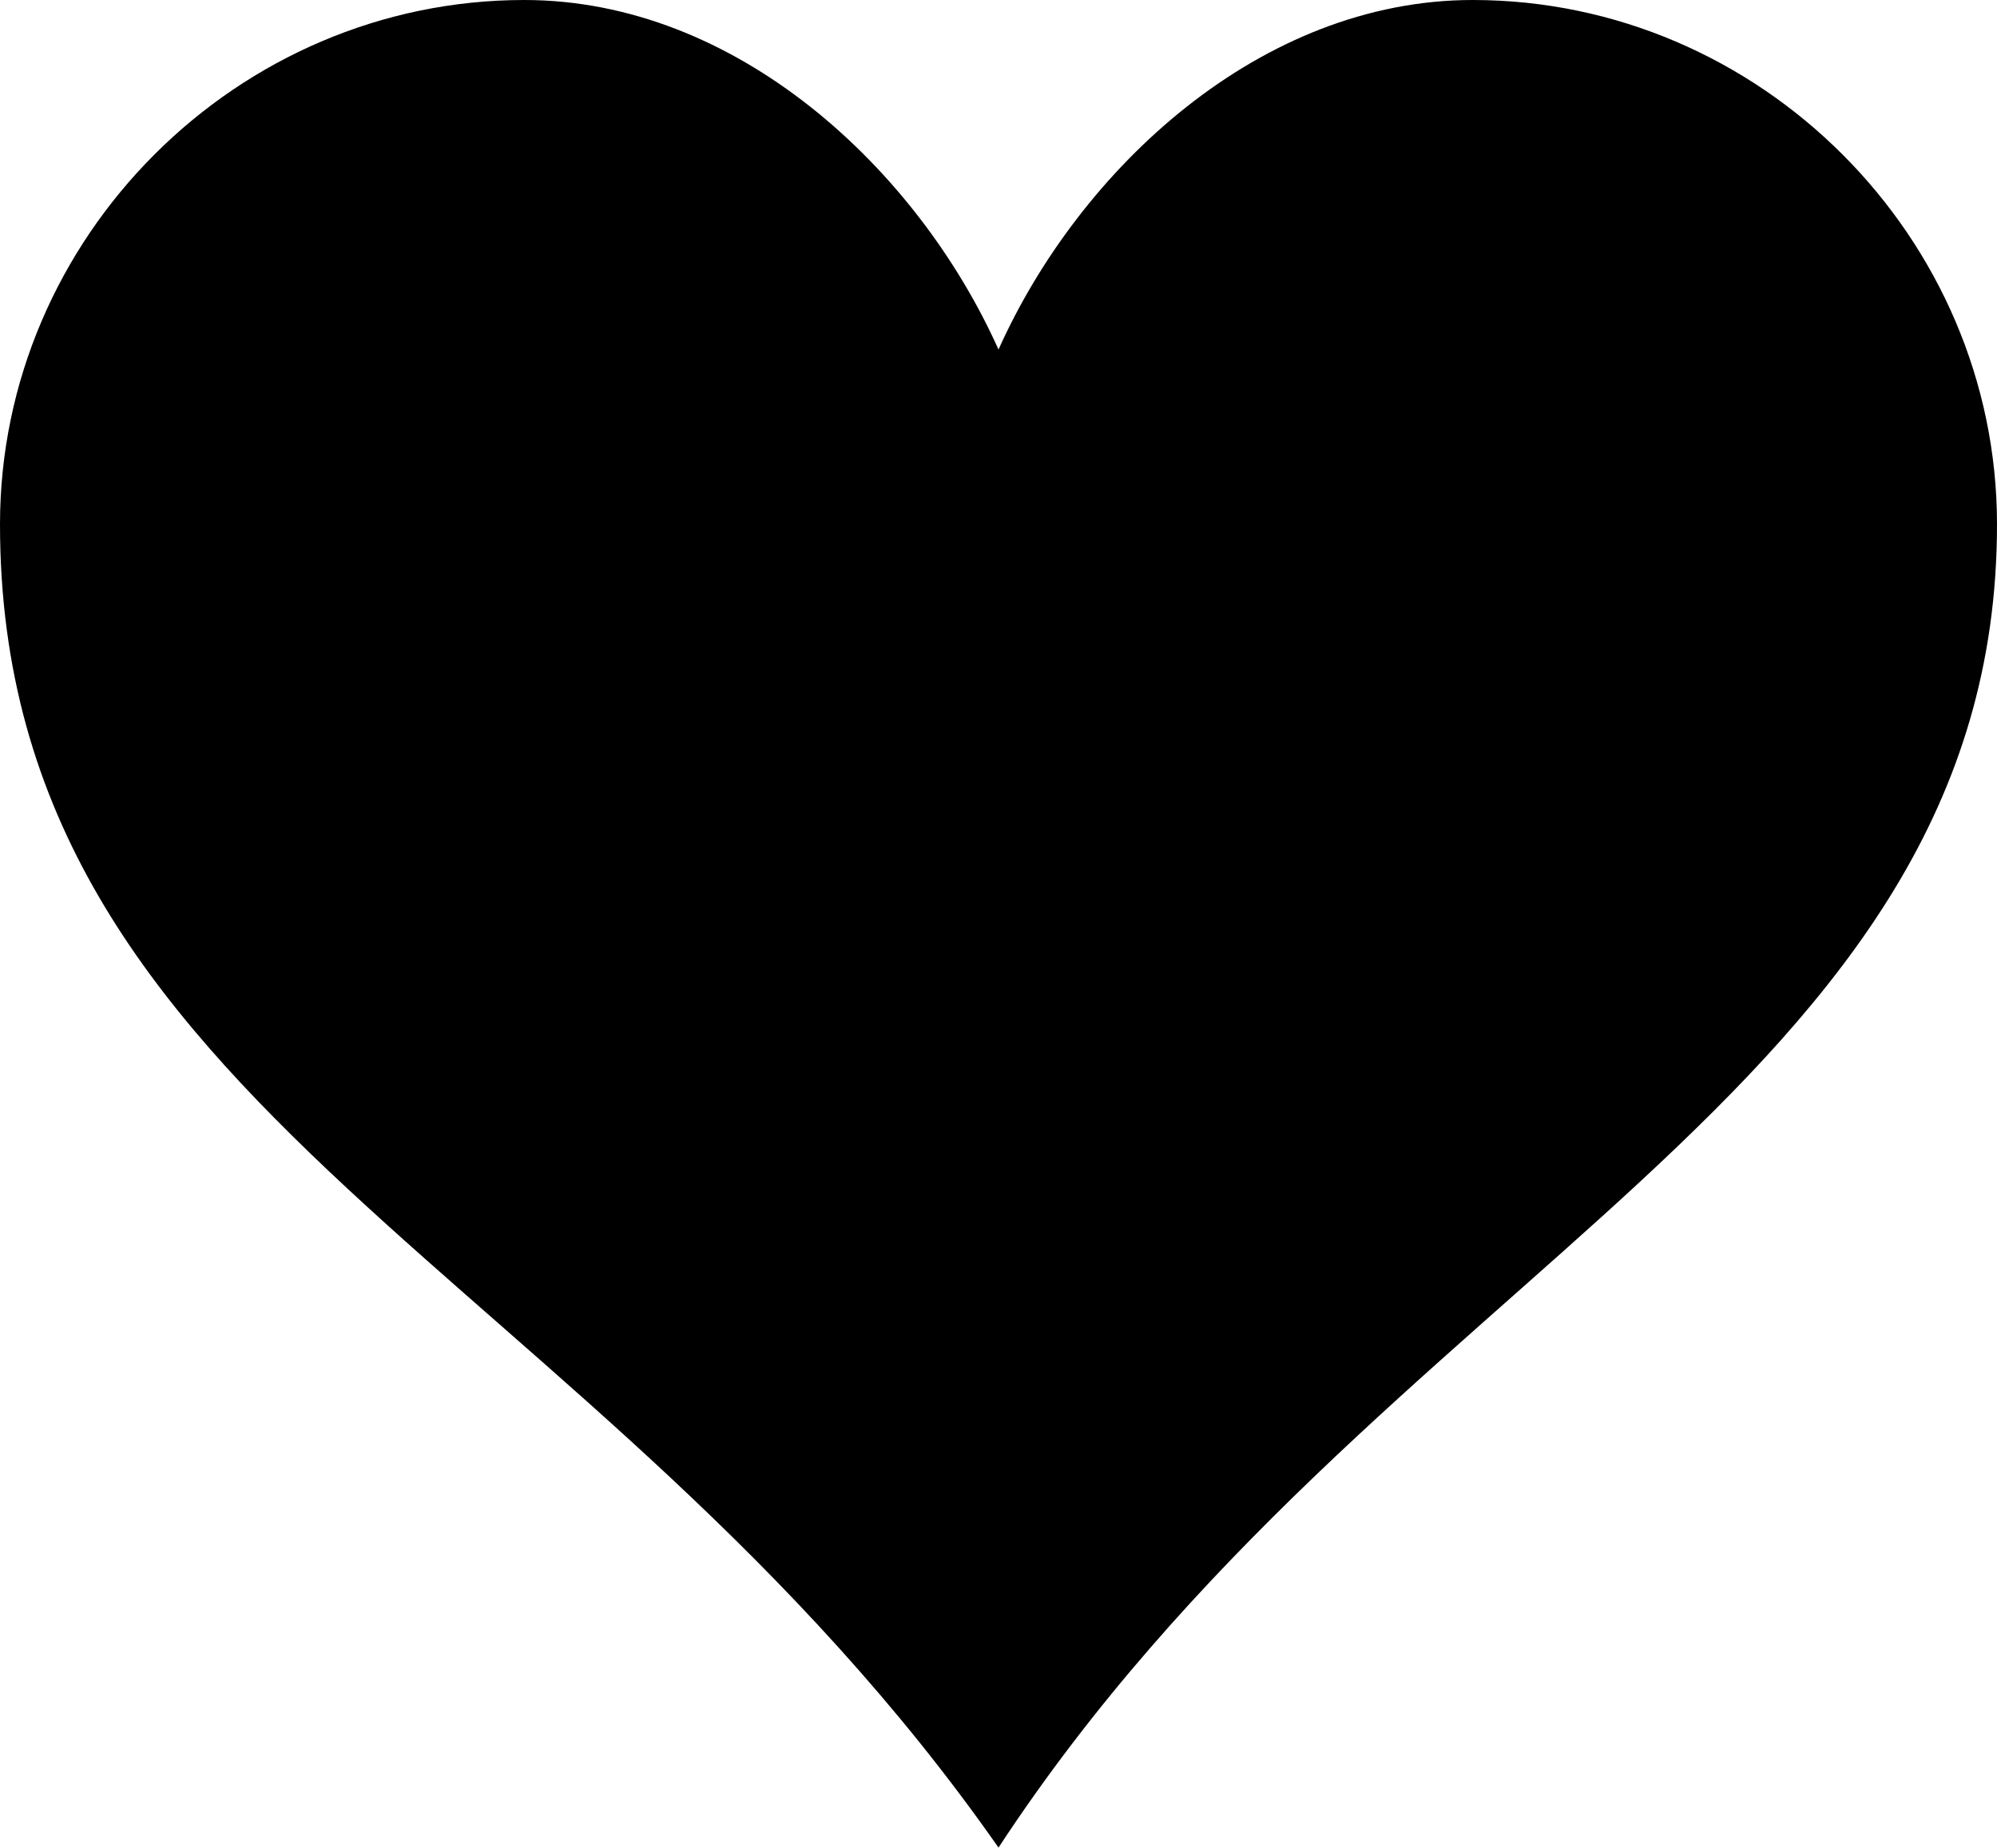
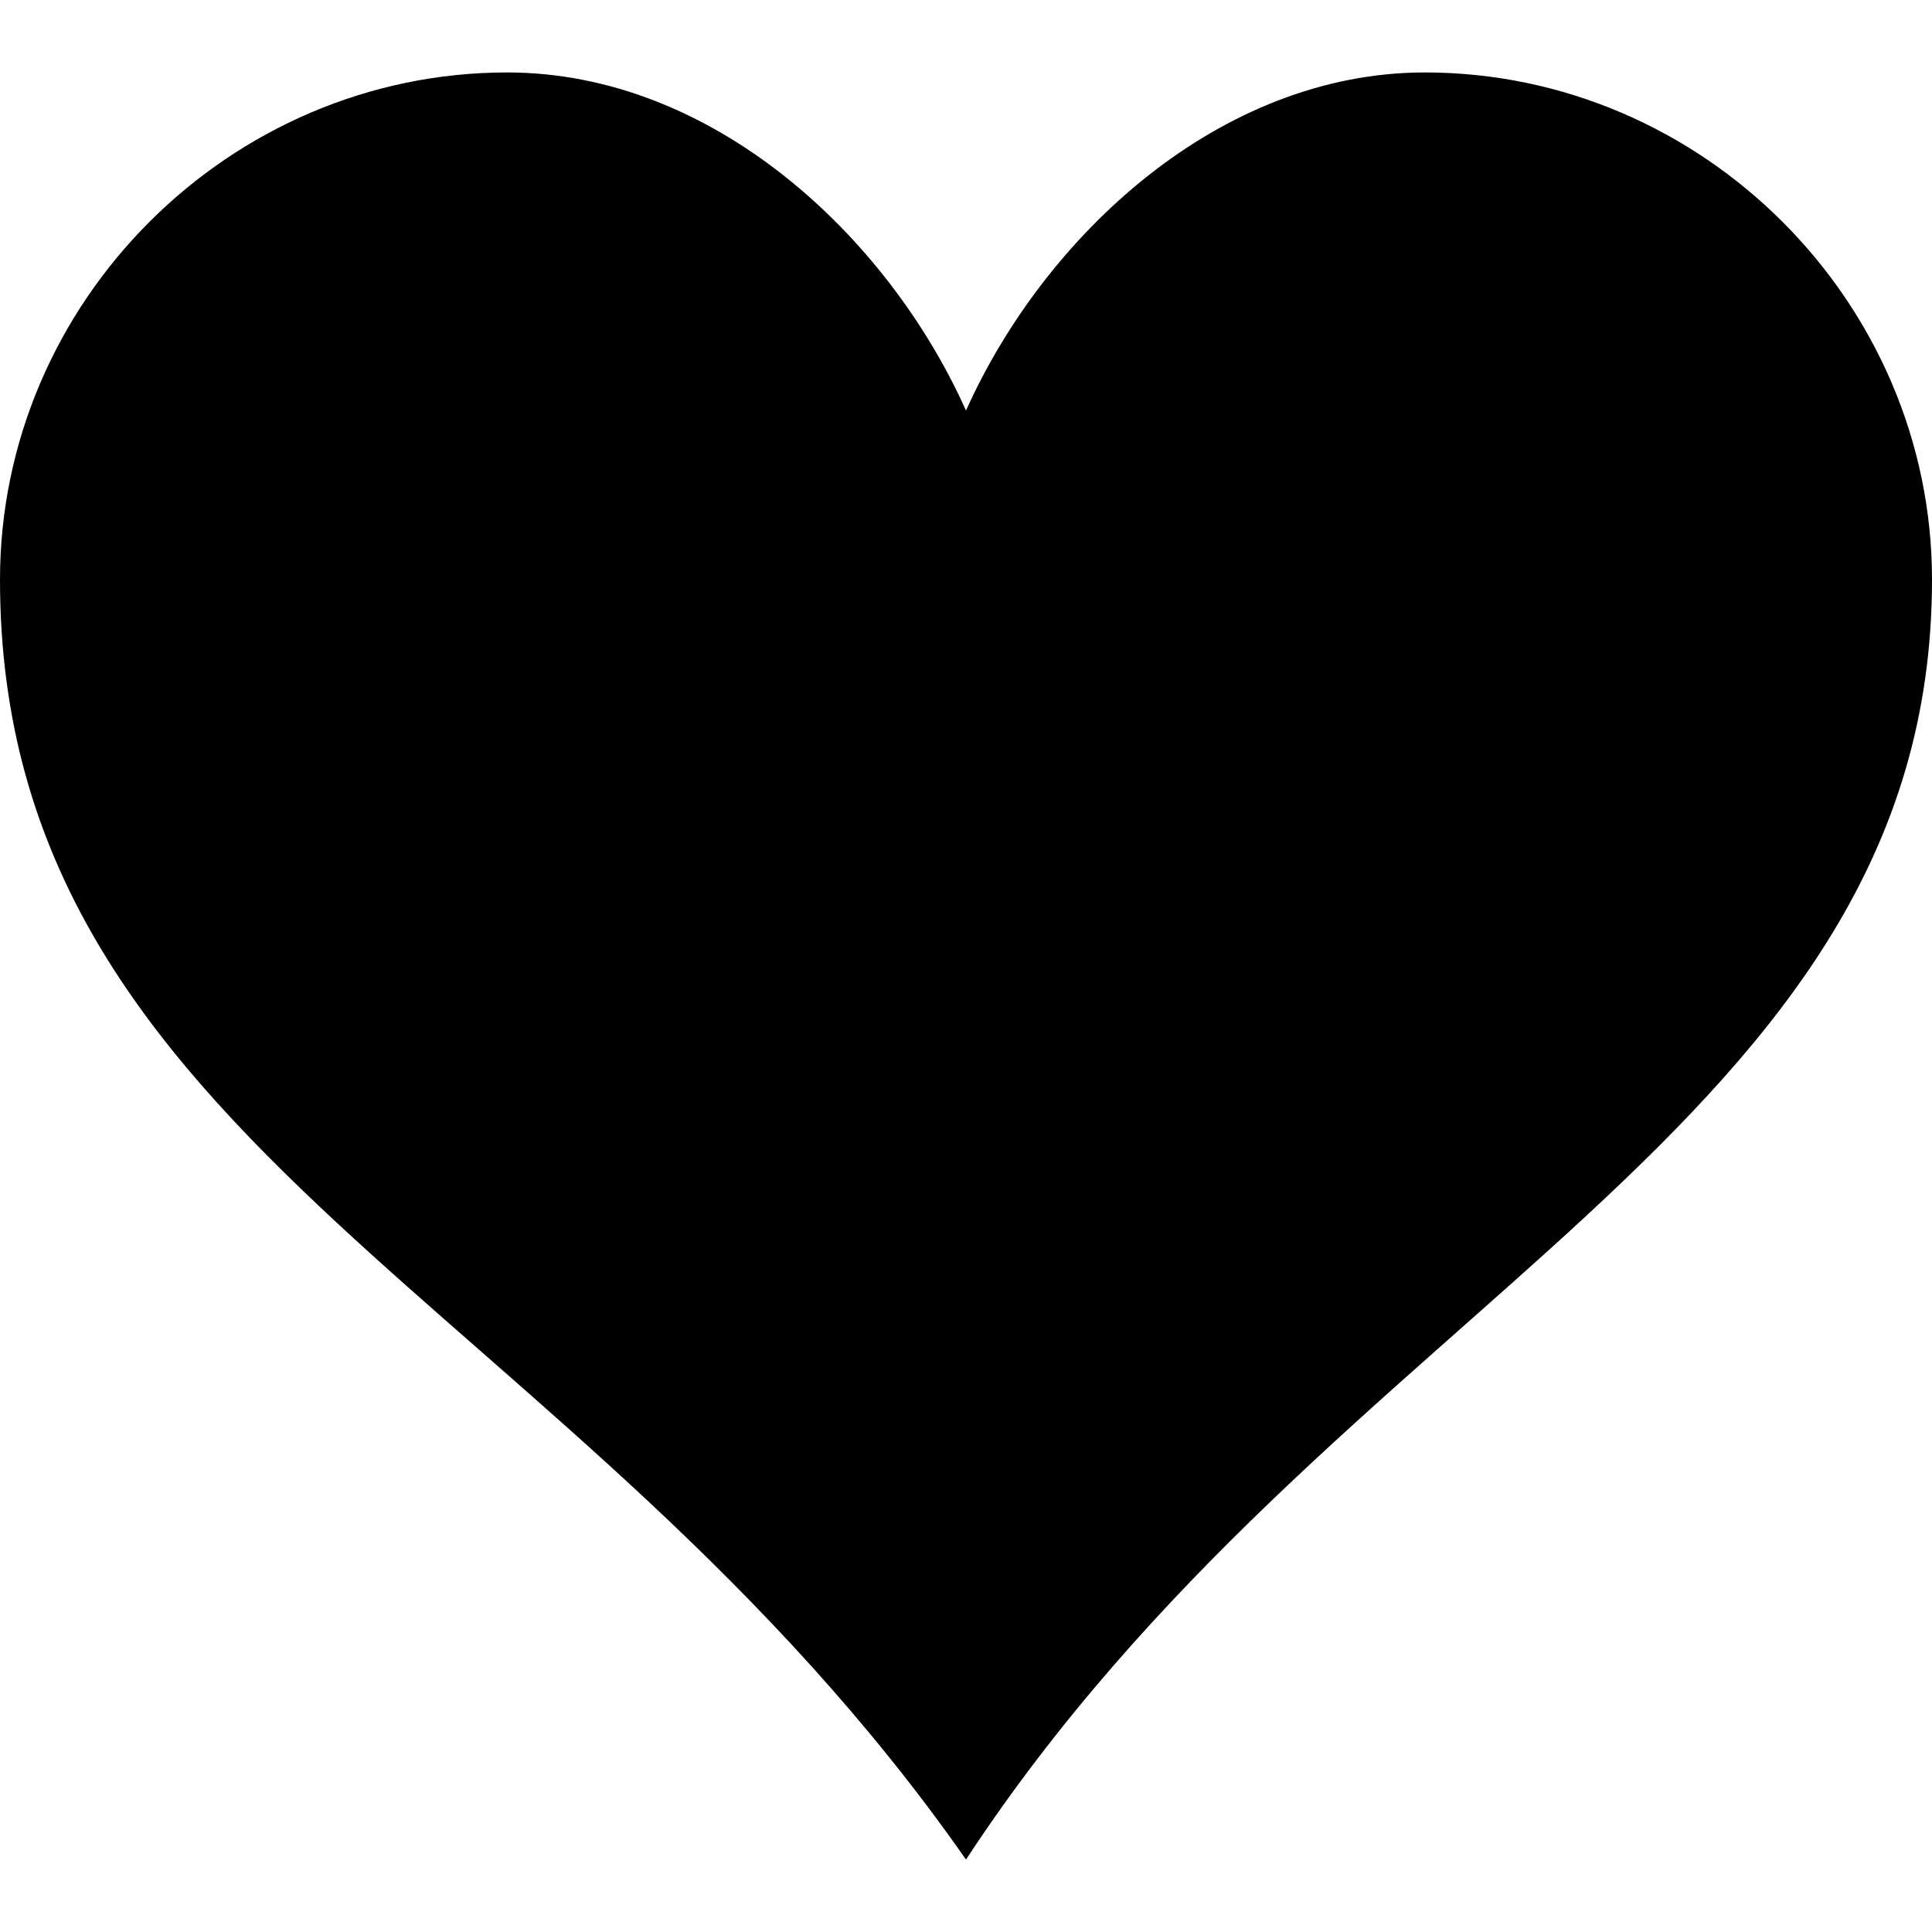
- <svg class="heart" viewBox="0 0 32 29.6">
+ <svg xmlns="http://www.w3.org/2000/svg" class="heart" viewBox="0 0 32 29.6" width="24" height="24">
  <path d="M23.6,0c-3.4,0-6.3,2.7-7.6,5.6C14.7,2.7,11.8,0,8.4,0C3.8,0,0,3.8,0,8.4c0,9.4,9.5,11.9,16,21.2  c6.1-9.3,16-12.1,16-21.2C32,3.8,28.2,0,23.6,0z" />
</svg>
